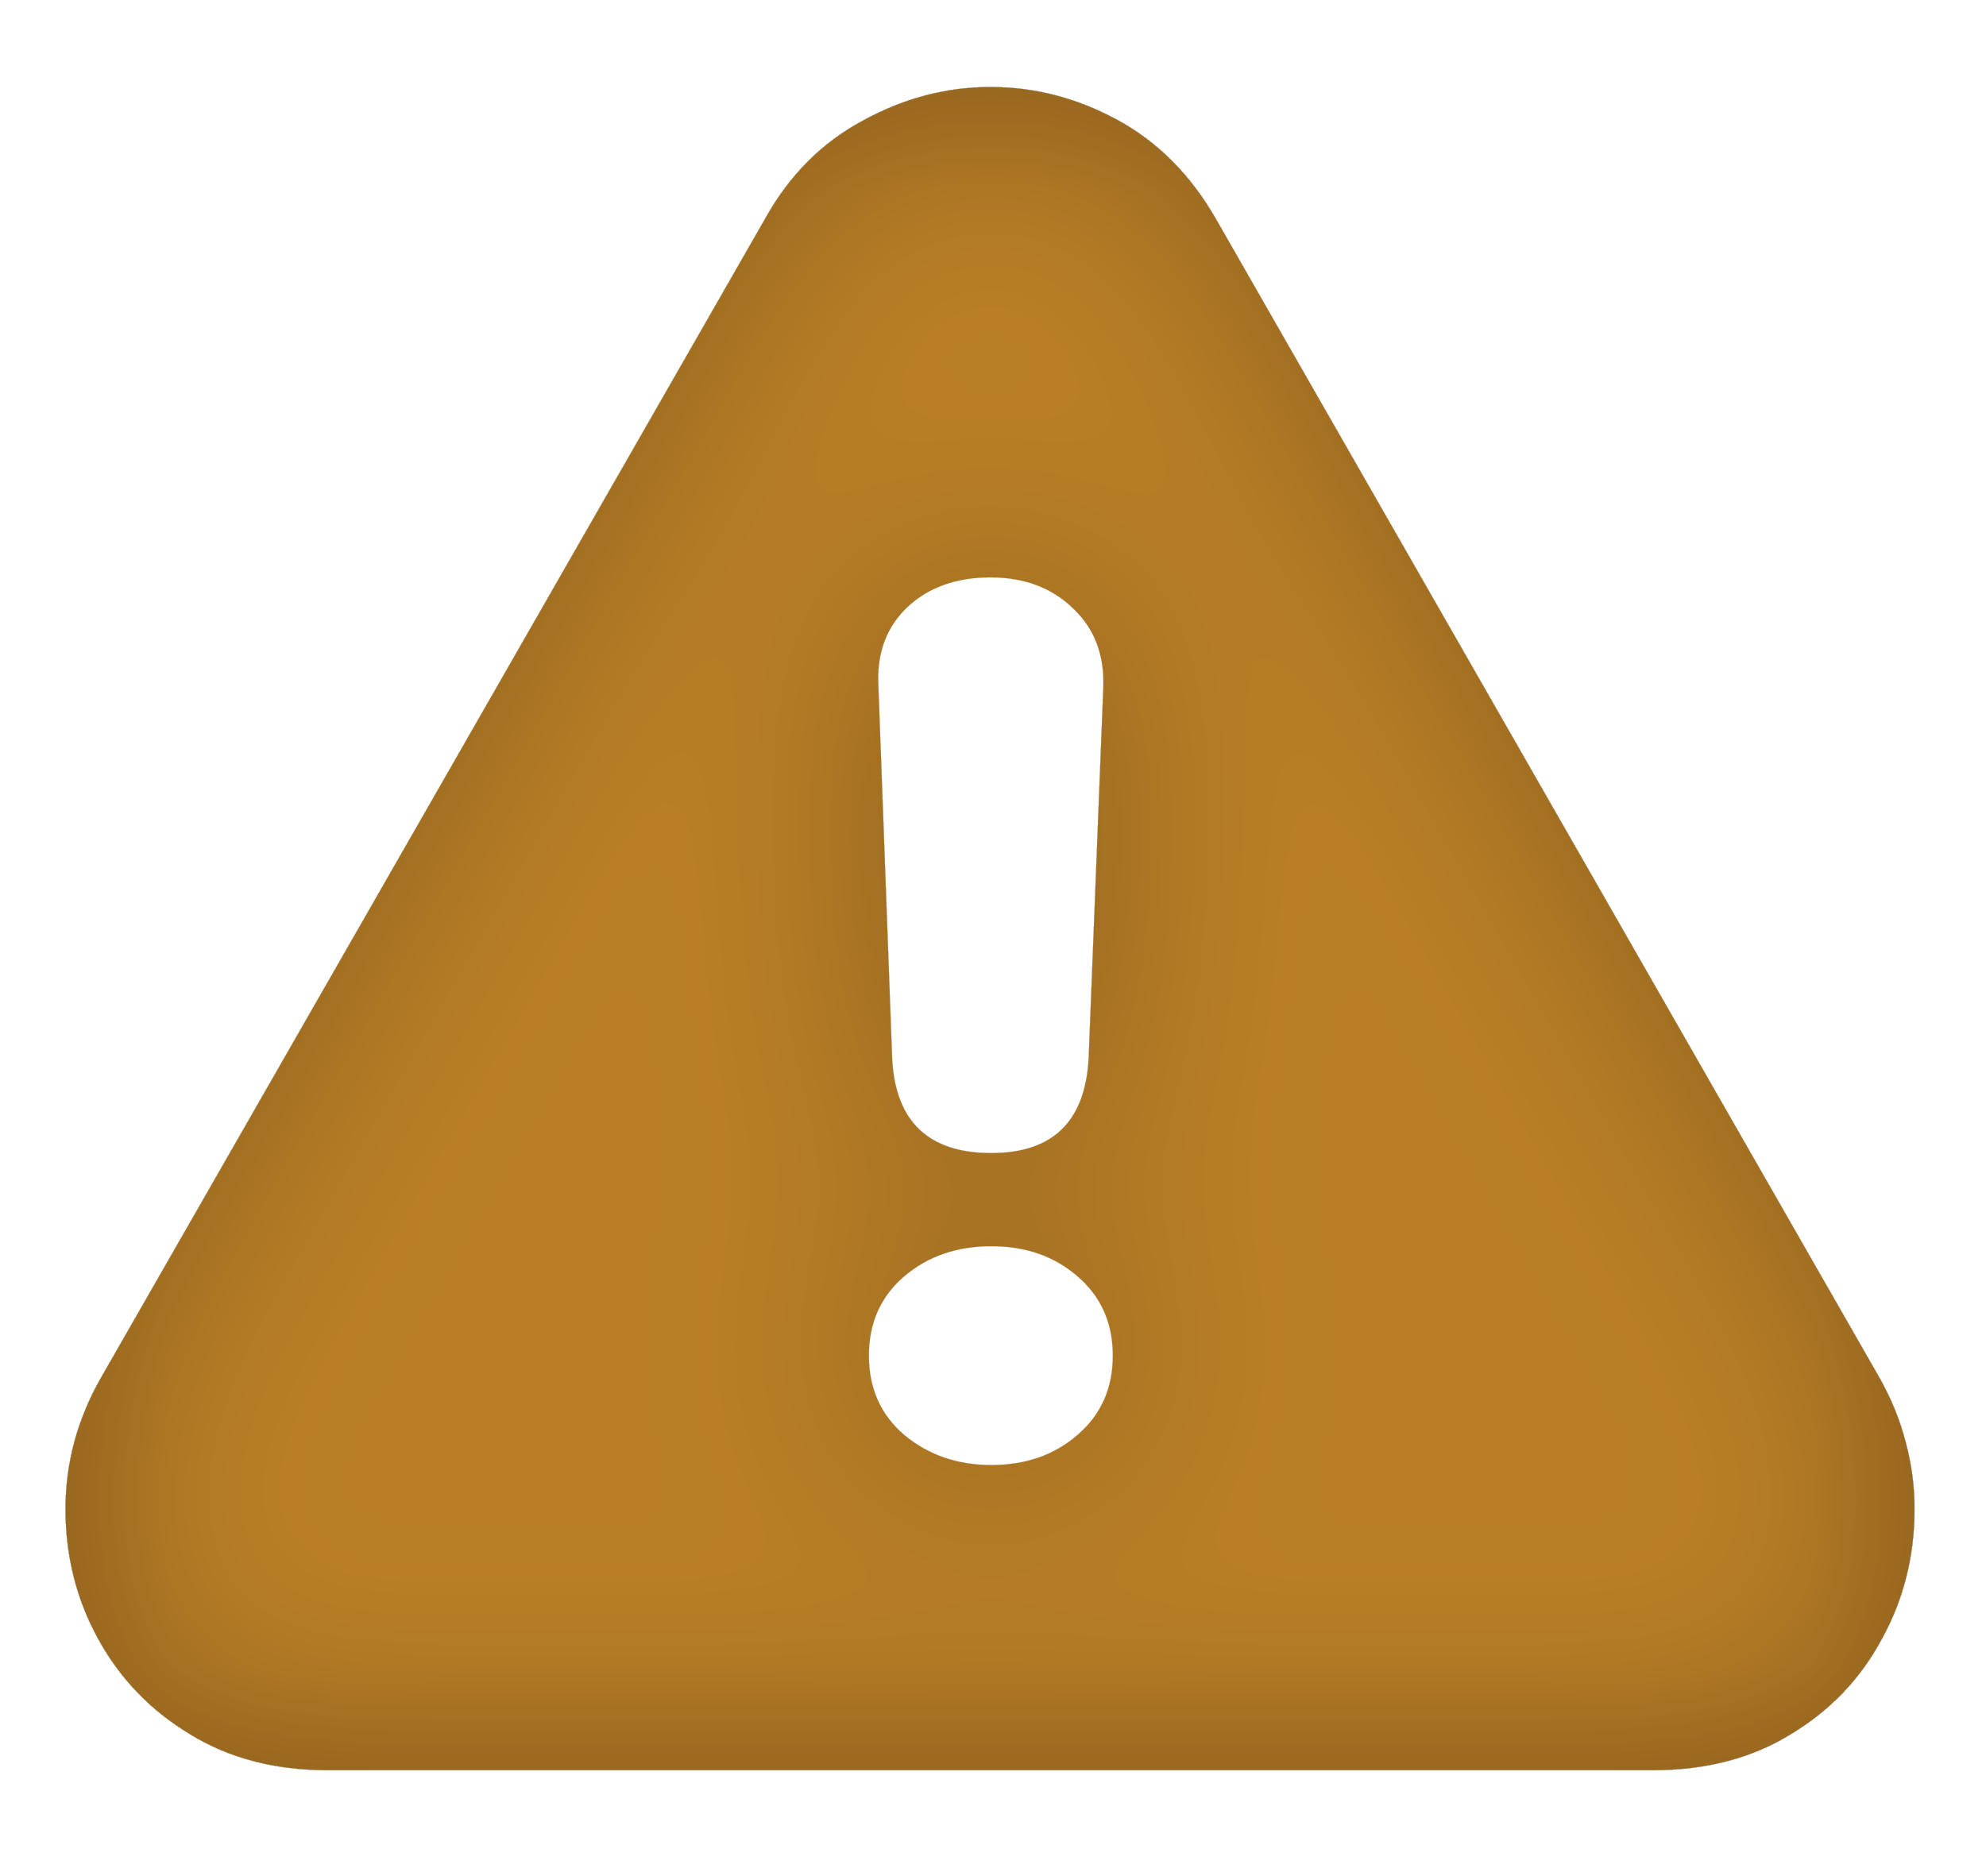
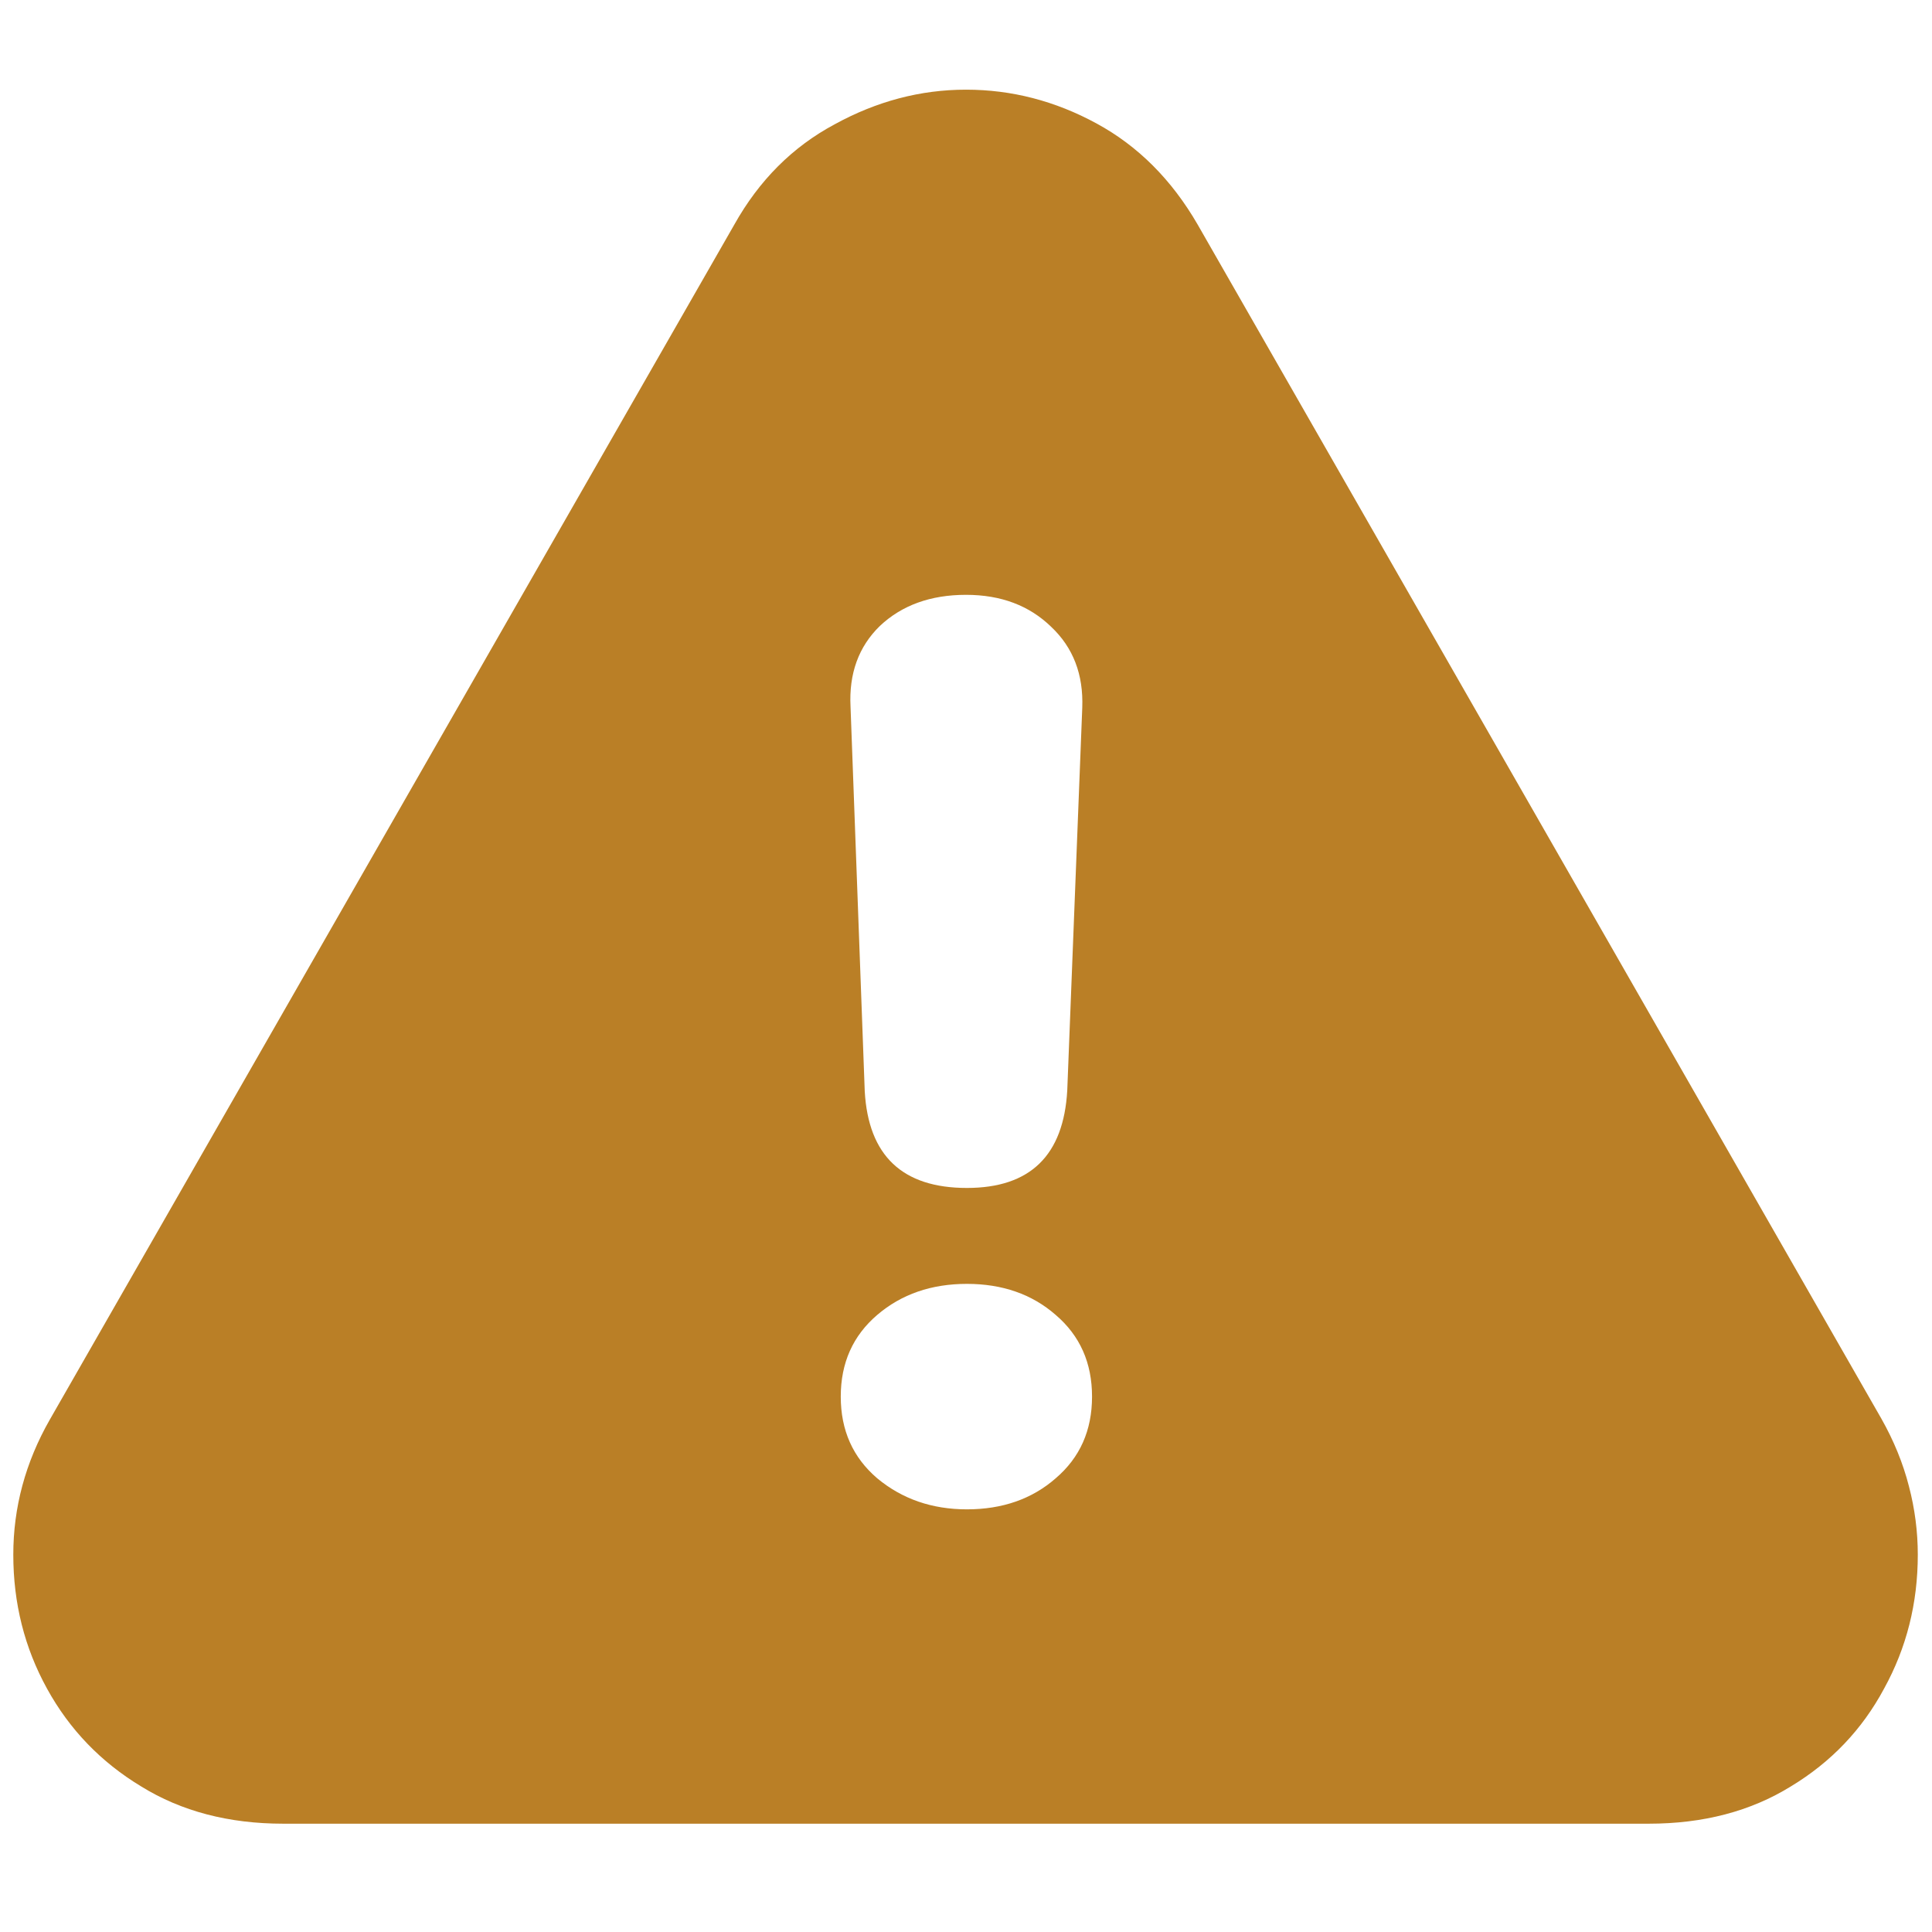
- <svg xmlns="http://www.w3.org/2000/svg" width="18" height="17" viewBox="0 0 18 17" fill="none">
-   <g filter="url(#filter0_i_2374_5786)">
-     <path d="M2.969 16.047C2.49 16.047 2.073 15.938 1.719 15.719C1.365 15.505 1.089 15.219 0.891 14.859C0.693 14.5 0.594 14.107 0.594 13.68C0.594 13.263 0.701 12.867 0.914 12.492L6.938 1.977C7.156 1.586 7.451 1.292 7.82 1.094C8.19 0.891 8.576 0.789 8.977 0.789C9.378 0.789 9.76 0.888 10.125 1.086C10.49 1.284 10.787 1.581 11.016 1.977L17.031 12.484C17.141 12.677 17.221 12.875 17.273 13.078C17.326 13.276 17.352 13.477 17.352 13.68C17.352 14.107 17.253 14.5 17.055 14.859C16.862 15.219 16.588 15.505 16.234 15.719C15.88 15.938 15.463 16.047 14.984 16.047H2.969ZM8.984 10.453C9.542 10.453 9.836 10.167 9.867 9.594L10 6.227C10.01 5.935 9.919 5.698 9.727 5.516C9.534 5.328 9.284 5.234 8.977 5.234C8.664 5.234 8.411 5.326 8.219 5.508C8.031 5.69 7.945 5.927 7.961 6.219L8.086 9.602C8.117 10.169 8.417 10.453 8.984 10.453ZM8.984 13.281C9.297 13.281 9.557 13.19 9.766 13.008C9.979 12.825 10.086 12.586 10.086 12.289C10.086 11.992 9.979 11.753 9.766 11.57C9.557 11.388 9.297 11.297 8.984 11.297C8.672 11.297 8.409 11.388 8.195 11.57C7.982 11.753 7.875 11.992 7.875 12.289C7.875 12.586 7.982 12.825 8.195 13.008C8.414 13.19 8.677 13.281 8.984 13.281Z" fill="#BA7F26" />
-   </g>
-   <defs>
-     <filter id="filter0_i_2374_5786" x="0.594" y="0.789" width="16.758" height="15.258" filterUnits="userSpaceOnUse" color-interpolation-filters="sRGB">
-       <feFlood flood-opacity="0" result="BackgroundImageFix" />
-       <feBlend mode="normal" in="SourceGraphic" in2="BackgroundImageFix" result="shape" />
-       <feColorMatrix in="SourceAlpha" type="matrix" values="0 0 0 0 0 0 0 0 0 0 0 0 0 0 0 0 0 0 127 0" result="hardAlpha" />
-       <feOffset />
-       <feGaussianBlur stdDeviation="1" />
-       <feComposite in2="hardAlpha" operator="arithmetic" k2="-1" k3="1" />
-       <feColorMatrix type="matrix" values="0 0 0 0 0 0 0 0 0 0 0 0 0 0 0 0 0 0 0.25 0" />
-       <feBlend mode="normal" in2="shape" result="effect1_innerShadow_2374_5786" />
-     </filter>
-   </defs>
+ <svg xmlns="http://www.w3.org/2000/svg" width="17" height="17" viewBox="0 0 17 17" fill="none">
+   <path d="M2.492 16.047C2.013 16.047 1.596 15.938 1.242 15.719C0.888 15.505 0.612 15.219 0.414 14.859C0.216 14.5 0.117 14.107 0.117 13.68C0.117 13.263 0.224 12.867 0.438 12.492L6.461 1.977C6.68 1.586 6.974 1.292 7.344 1.094C7.714 0.891 8.099 0.789 8.5 0.789C8.901 0.789 9.284 0.888 9.648 1.086C10.013 1.284 10.31 1.581 10.539 1.977L16.555 12.484C16.664 12.677 16.745 12.875 16.797 13.078C16.849 13.276 16.875 13.477 16.875 13.68C16.875 14.107 16.776 14.5 16.578 14.859C16.385 15.219 16.112 15.505 15.758 15.719C15.404 15.938 14.987 16.047 14.508 16.047H2.492ZM8.508 10.453C9.065 10.453 9.359 10.167 9.391 9.594L9.523 6.227C9.534 5.935 9.443 5.698 9.25 5.516C9.057 5.328 8.807 5.234 8.5 5.234C8.188 5.234 7.935 5.326 7.742 5.508C7.555 5.69 7.469 5.927 7.484 6.219L7.609 9.602C7.641 10.169 7.94 10.453 8.508 10.453ZM8.508 13.281C8.82 13.281 9.081 13.19 9.289 13.008C9.503 12.825 9.609 12.586 9.609 12.289C9.609 11.992 9.503 11.753 9.289 11.57C9.081 11.388 8.82 11.297 8.508 11.297C8.195 11.297 7.932 11.388 7.719 11.57C7.505 11.753 7.398 11.992 7.398 12.289C7.398 12.586 7.505 12.825 7.719 13.008C7.938 13.19 8.201 13.281 8.508 13.281Z" fill="#BA7F26" />
</svg>
